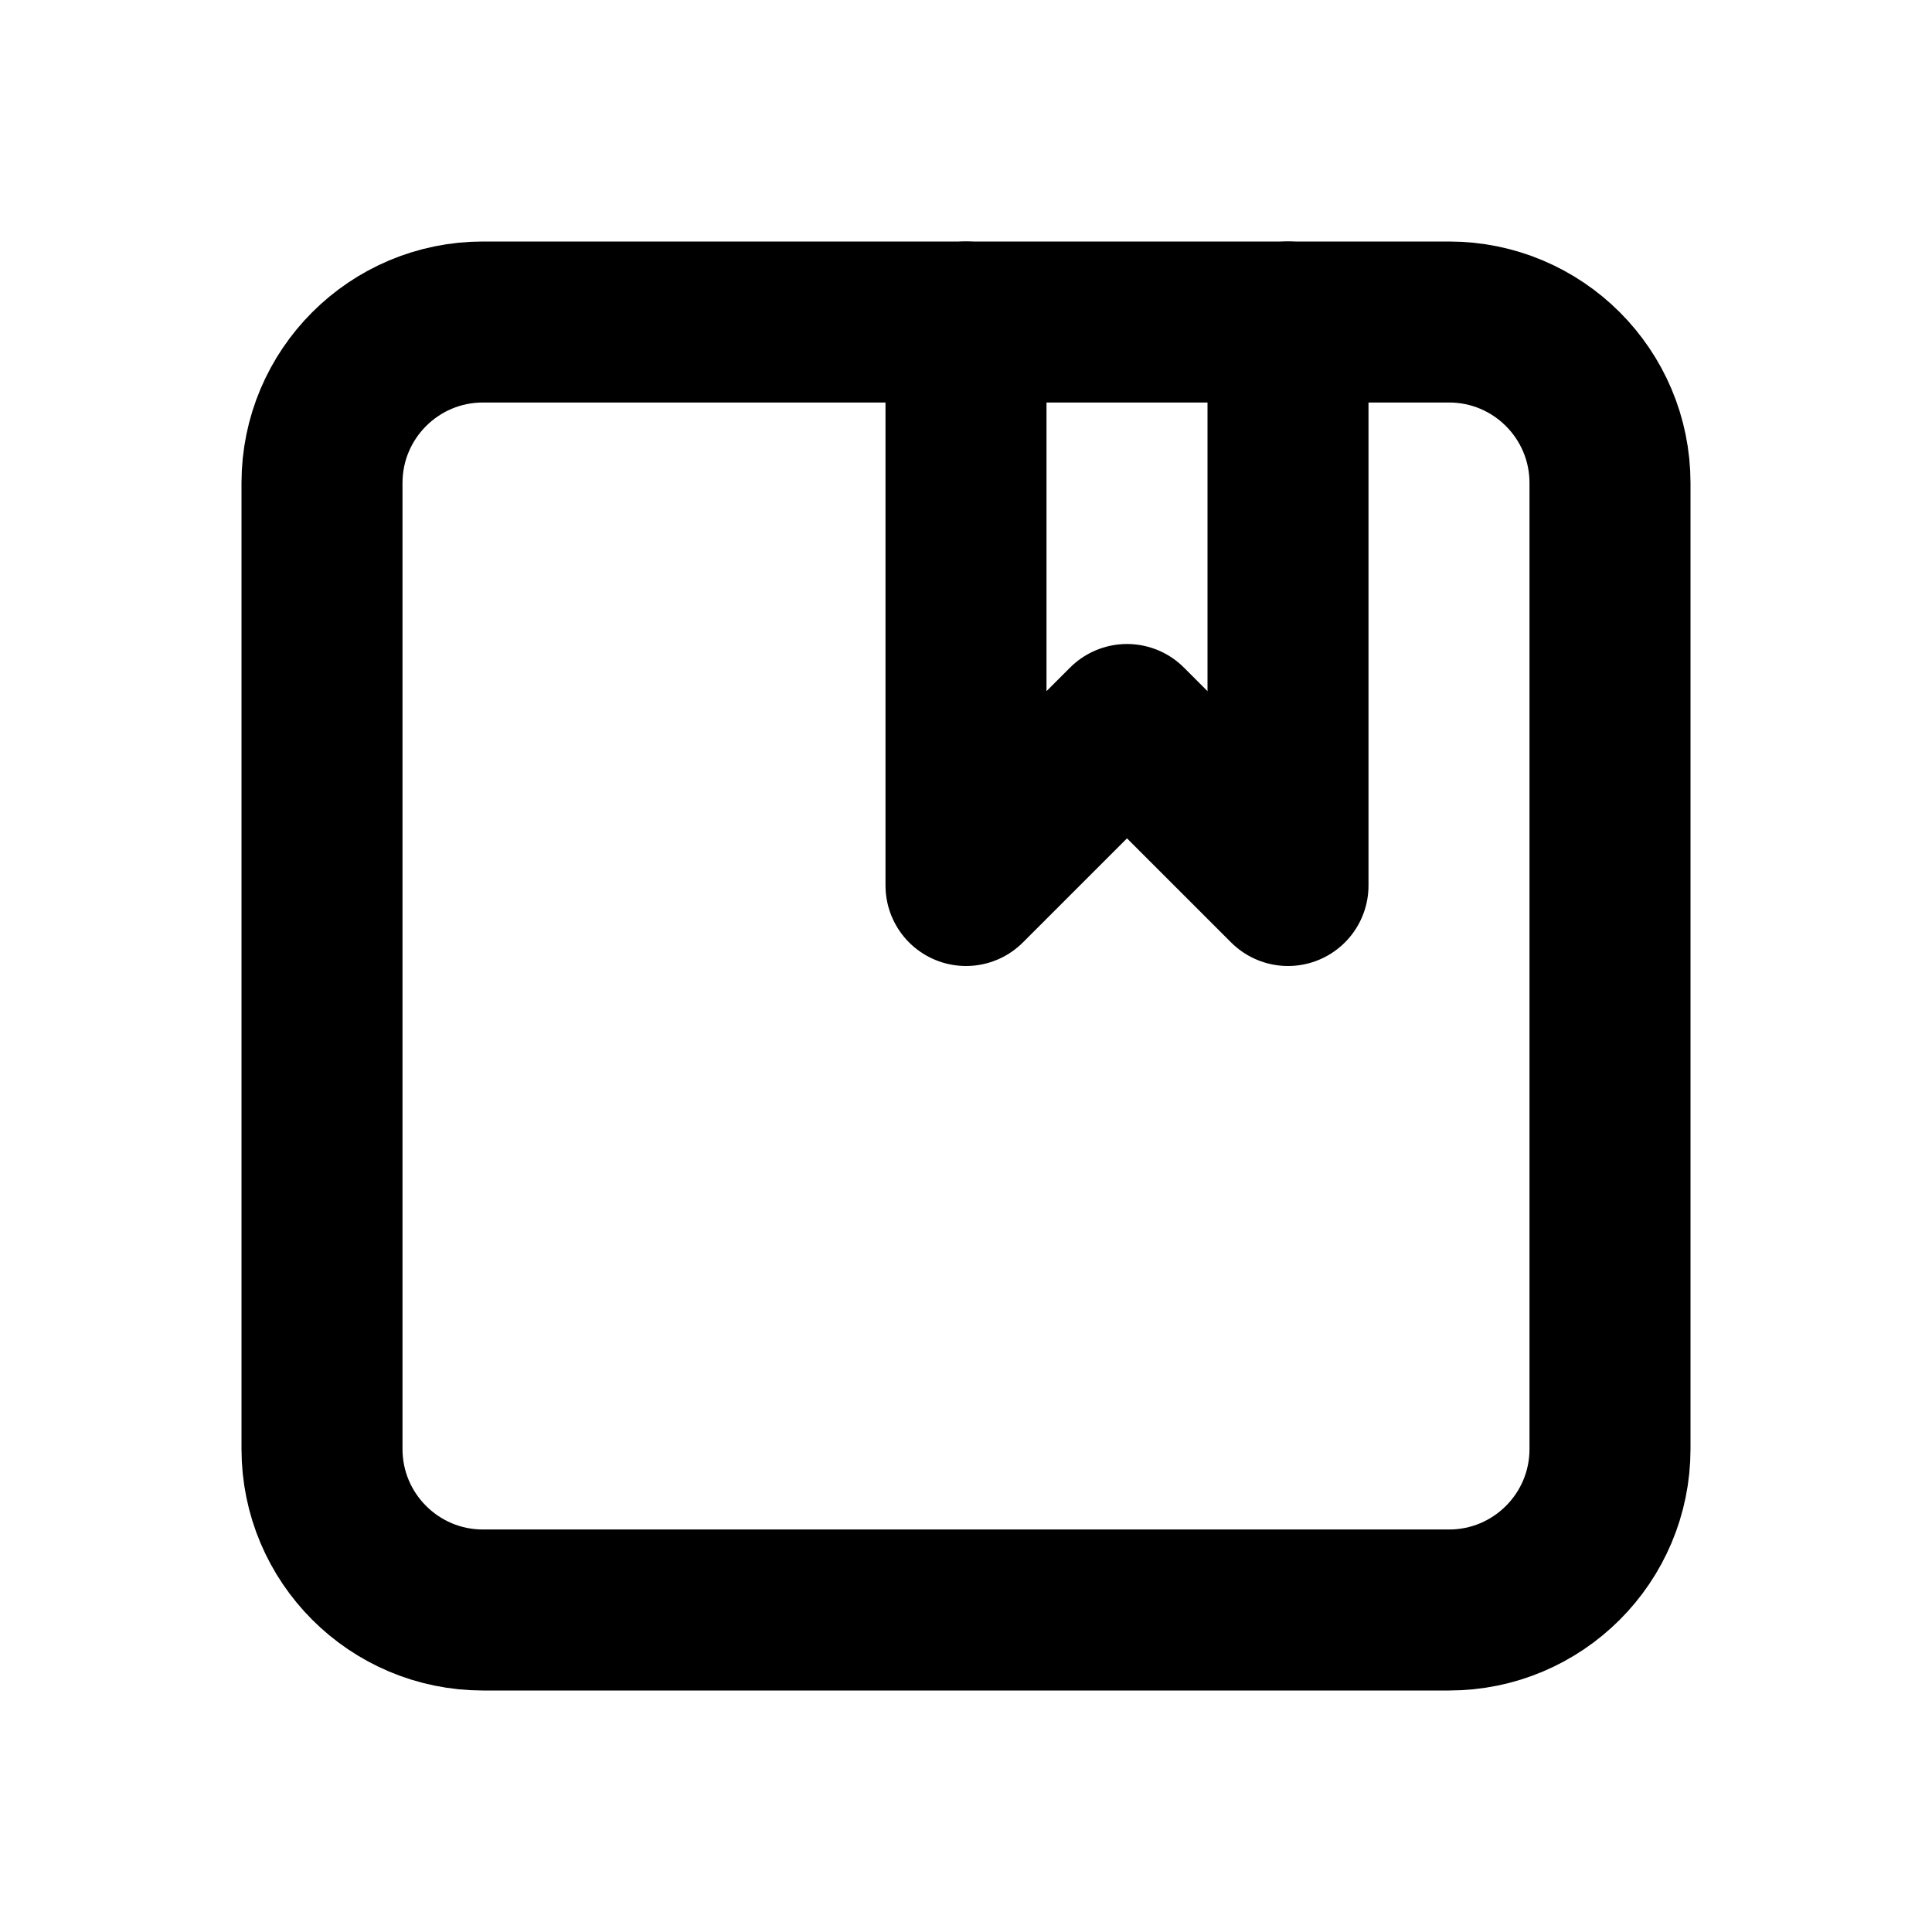
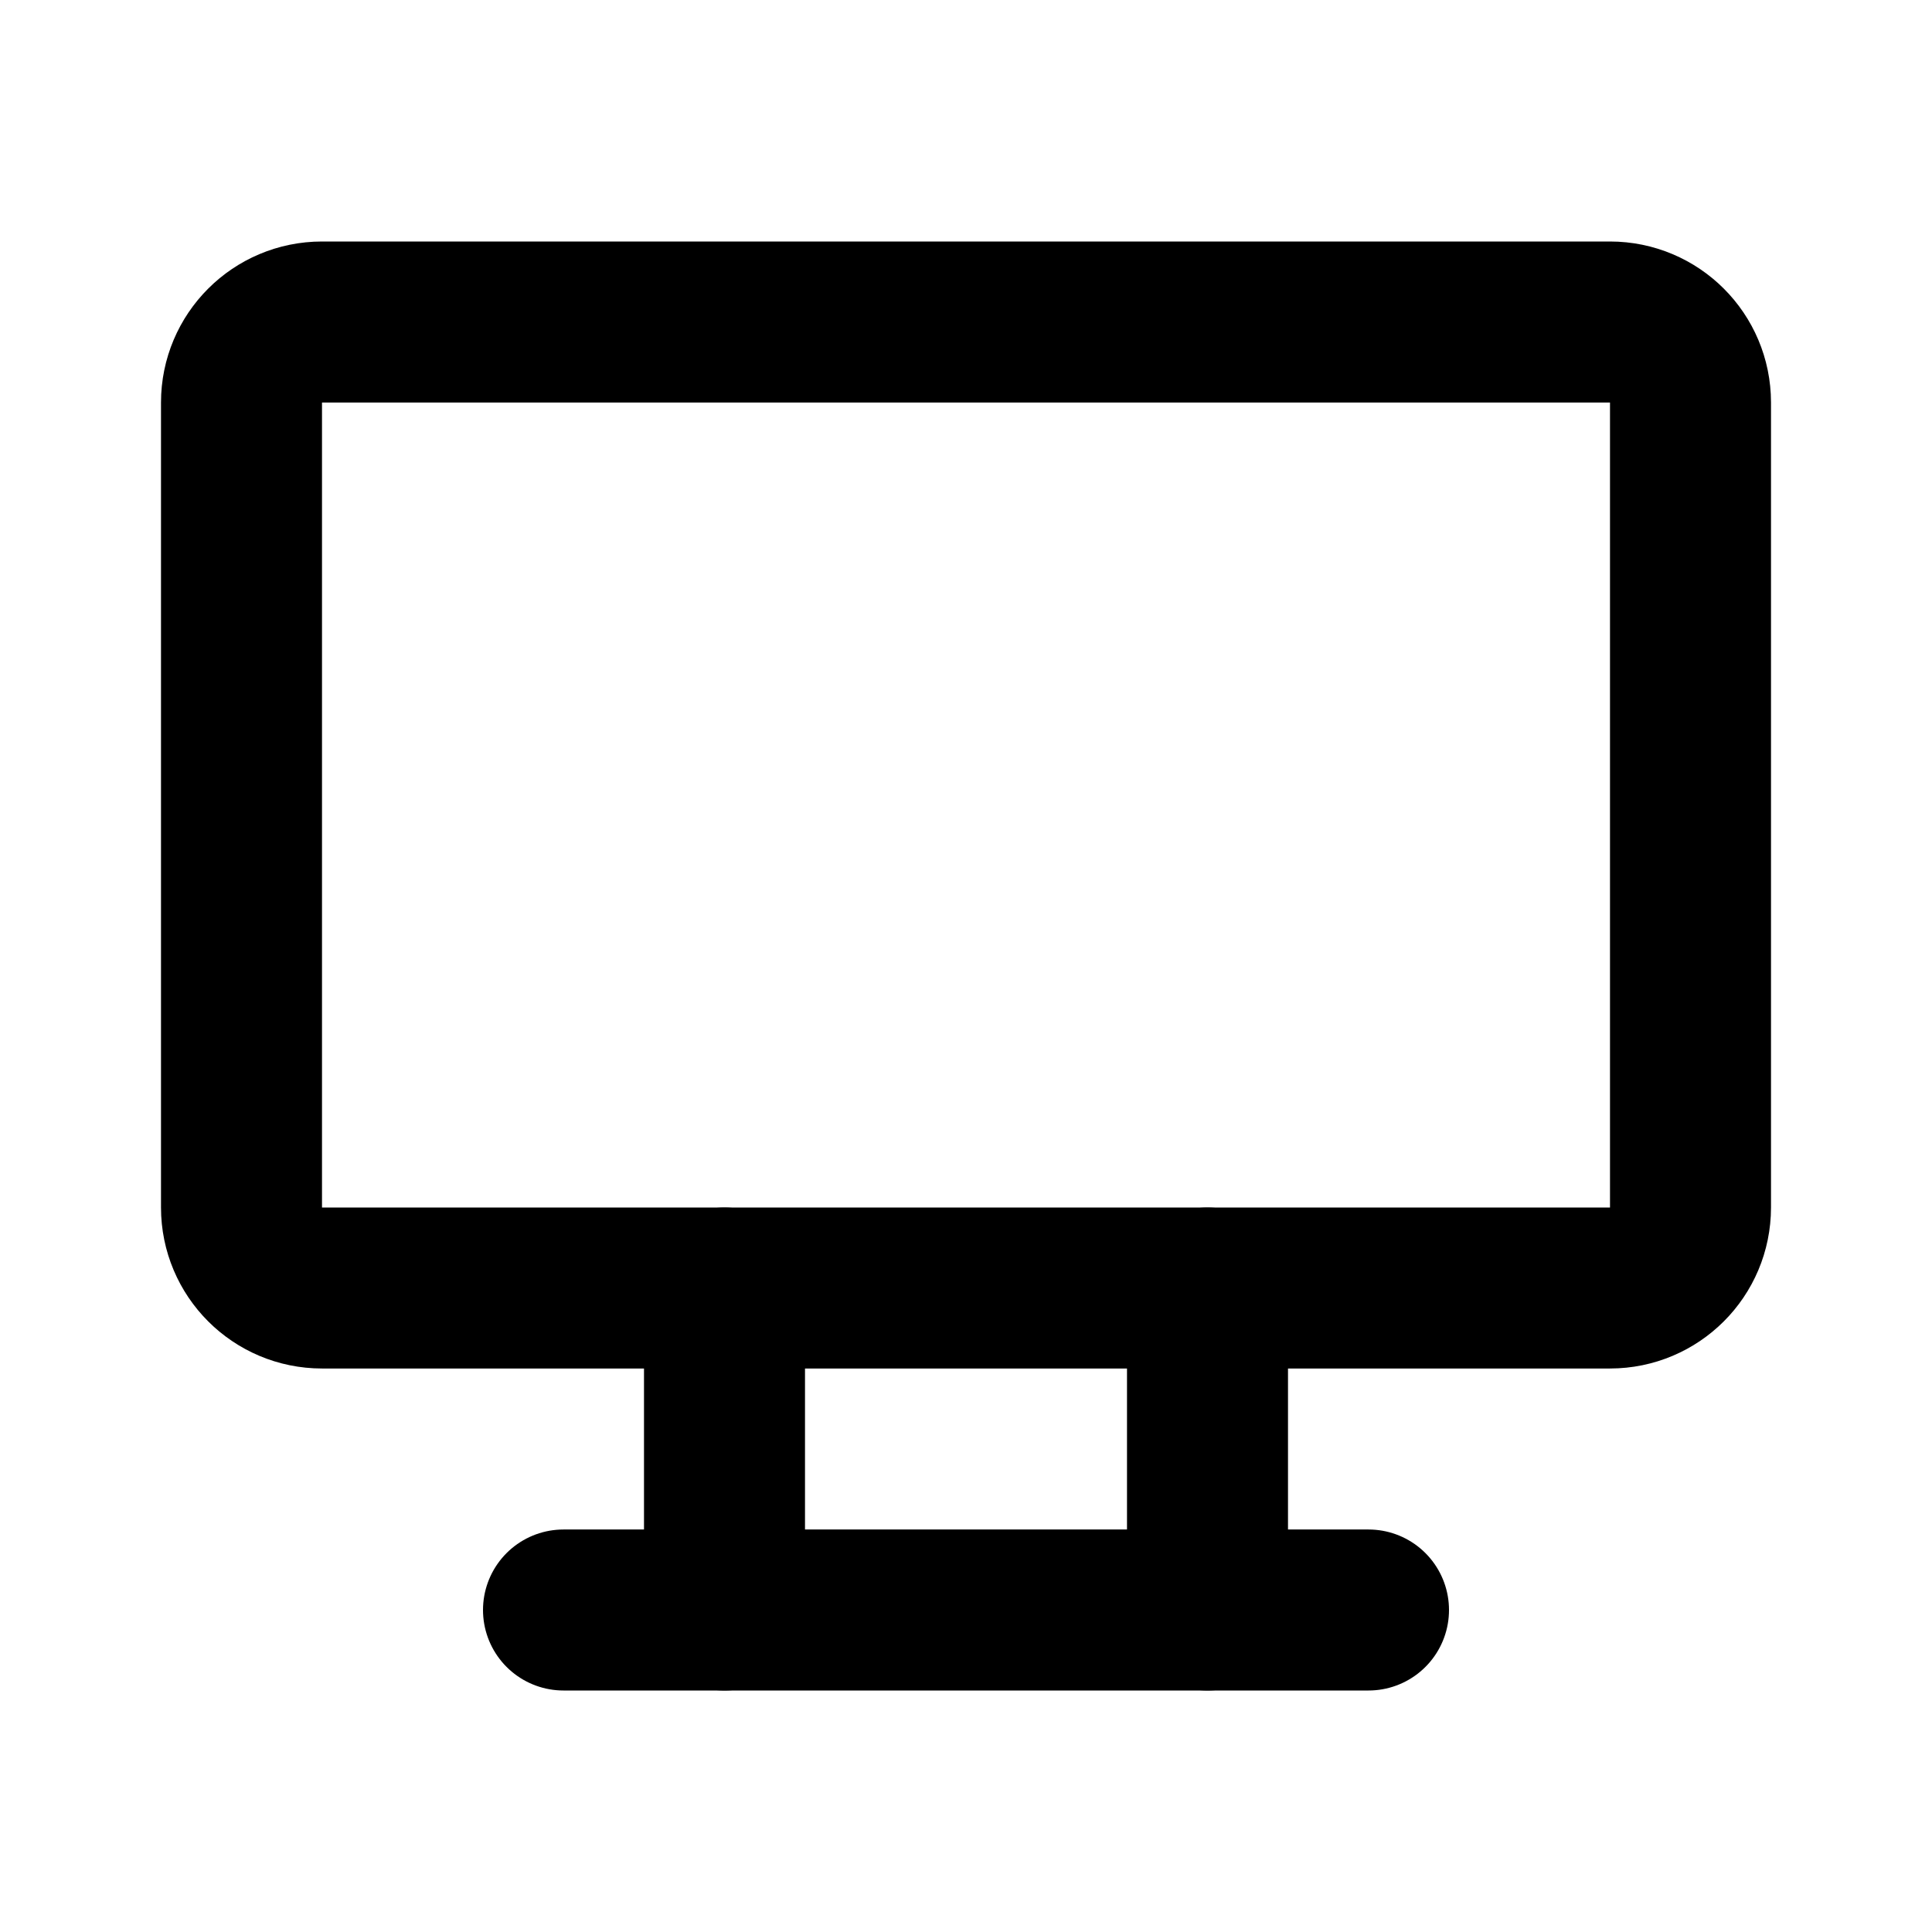
- <svg xmlns="http://www.w3.org/2000/svg" width="24" height="24" viewBox="0 0 24 24" fill="none" stroke="currentColor" stroke-width="2" stroke-linecap="round" stroke-linejoin="round" class="icon icon-tabler icons-tabler-outline icon-tabler-album">
+ <svg xmlns="http://www.w3.org/2000/svg" width="24" height="24" viewBox="0 0 24 24" fill="none" stroke="currentColor" stroke-width="2" stroke-linecap="round" stroke-linejoin="round" class="icon icon-tabler icons-tabler-outline icon-tabler-device-desktop">
  <path stroke="none" d="M0 0h24v24H0z" fill="none" />
-   <path d="M4 4m0 2a2 2 0 0 1 2 -2h12a2 2 0 0 1 2 2v12a2 2 0 0 1 -2 2h-12a2 2 0 0 1 -2 -2z" />
-   <path d="M12 4v7l2 -2l2 2v-7" />
+   <path d="M3 5a1 1 0 0 1 1 -1h16a1 1 0 0 1 1 1v10a1 1 0 0 1 -1 1h-16a1 1 0 0 1 -1 -1v-10z" />
+   <path d="M7 20h10" />
+   <path d="M9 16v4" />
+   <path d="M15 16v4" />
</svg>
